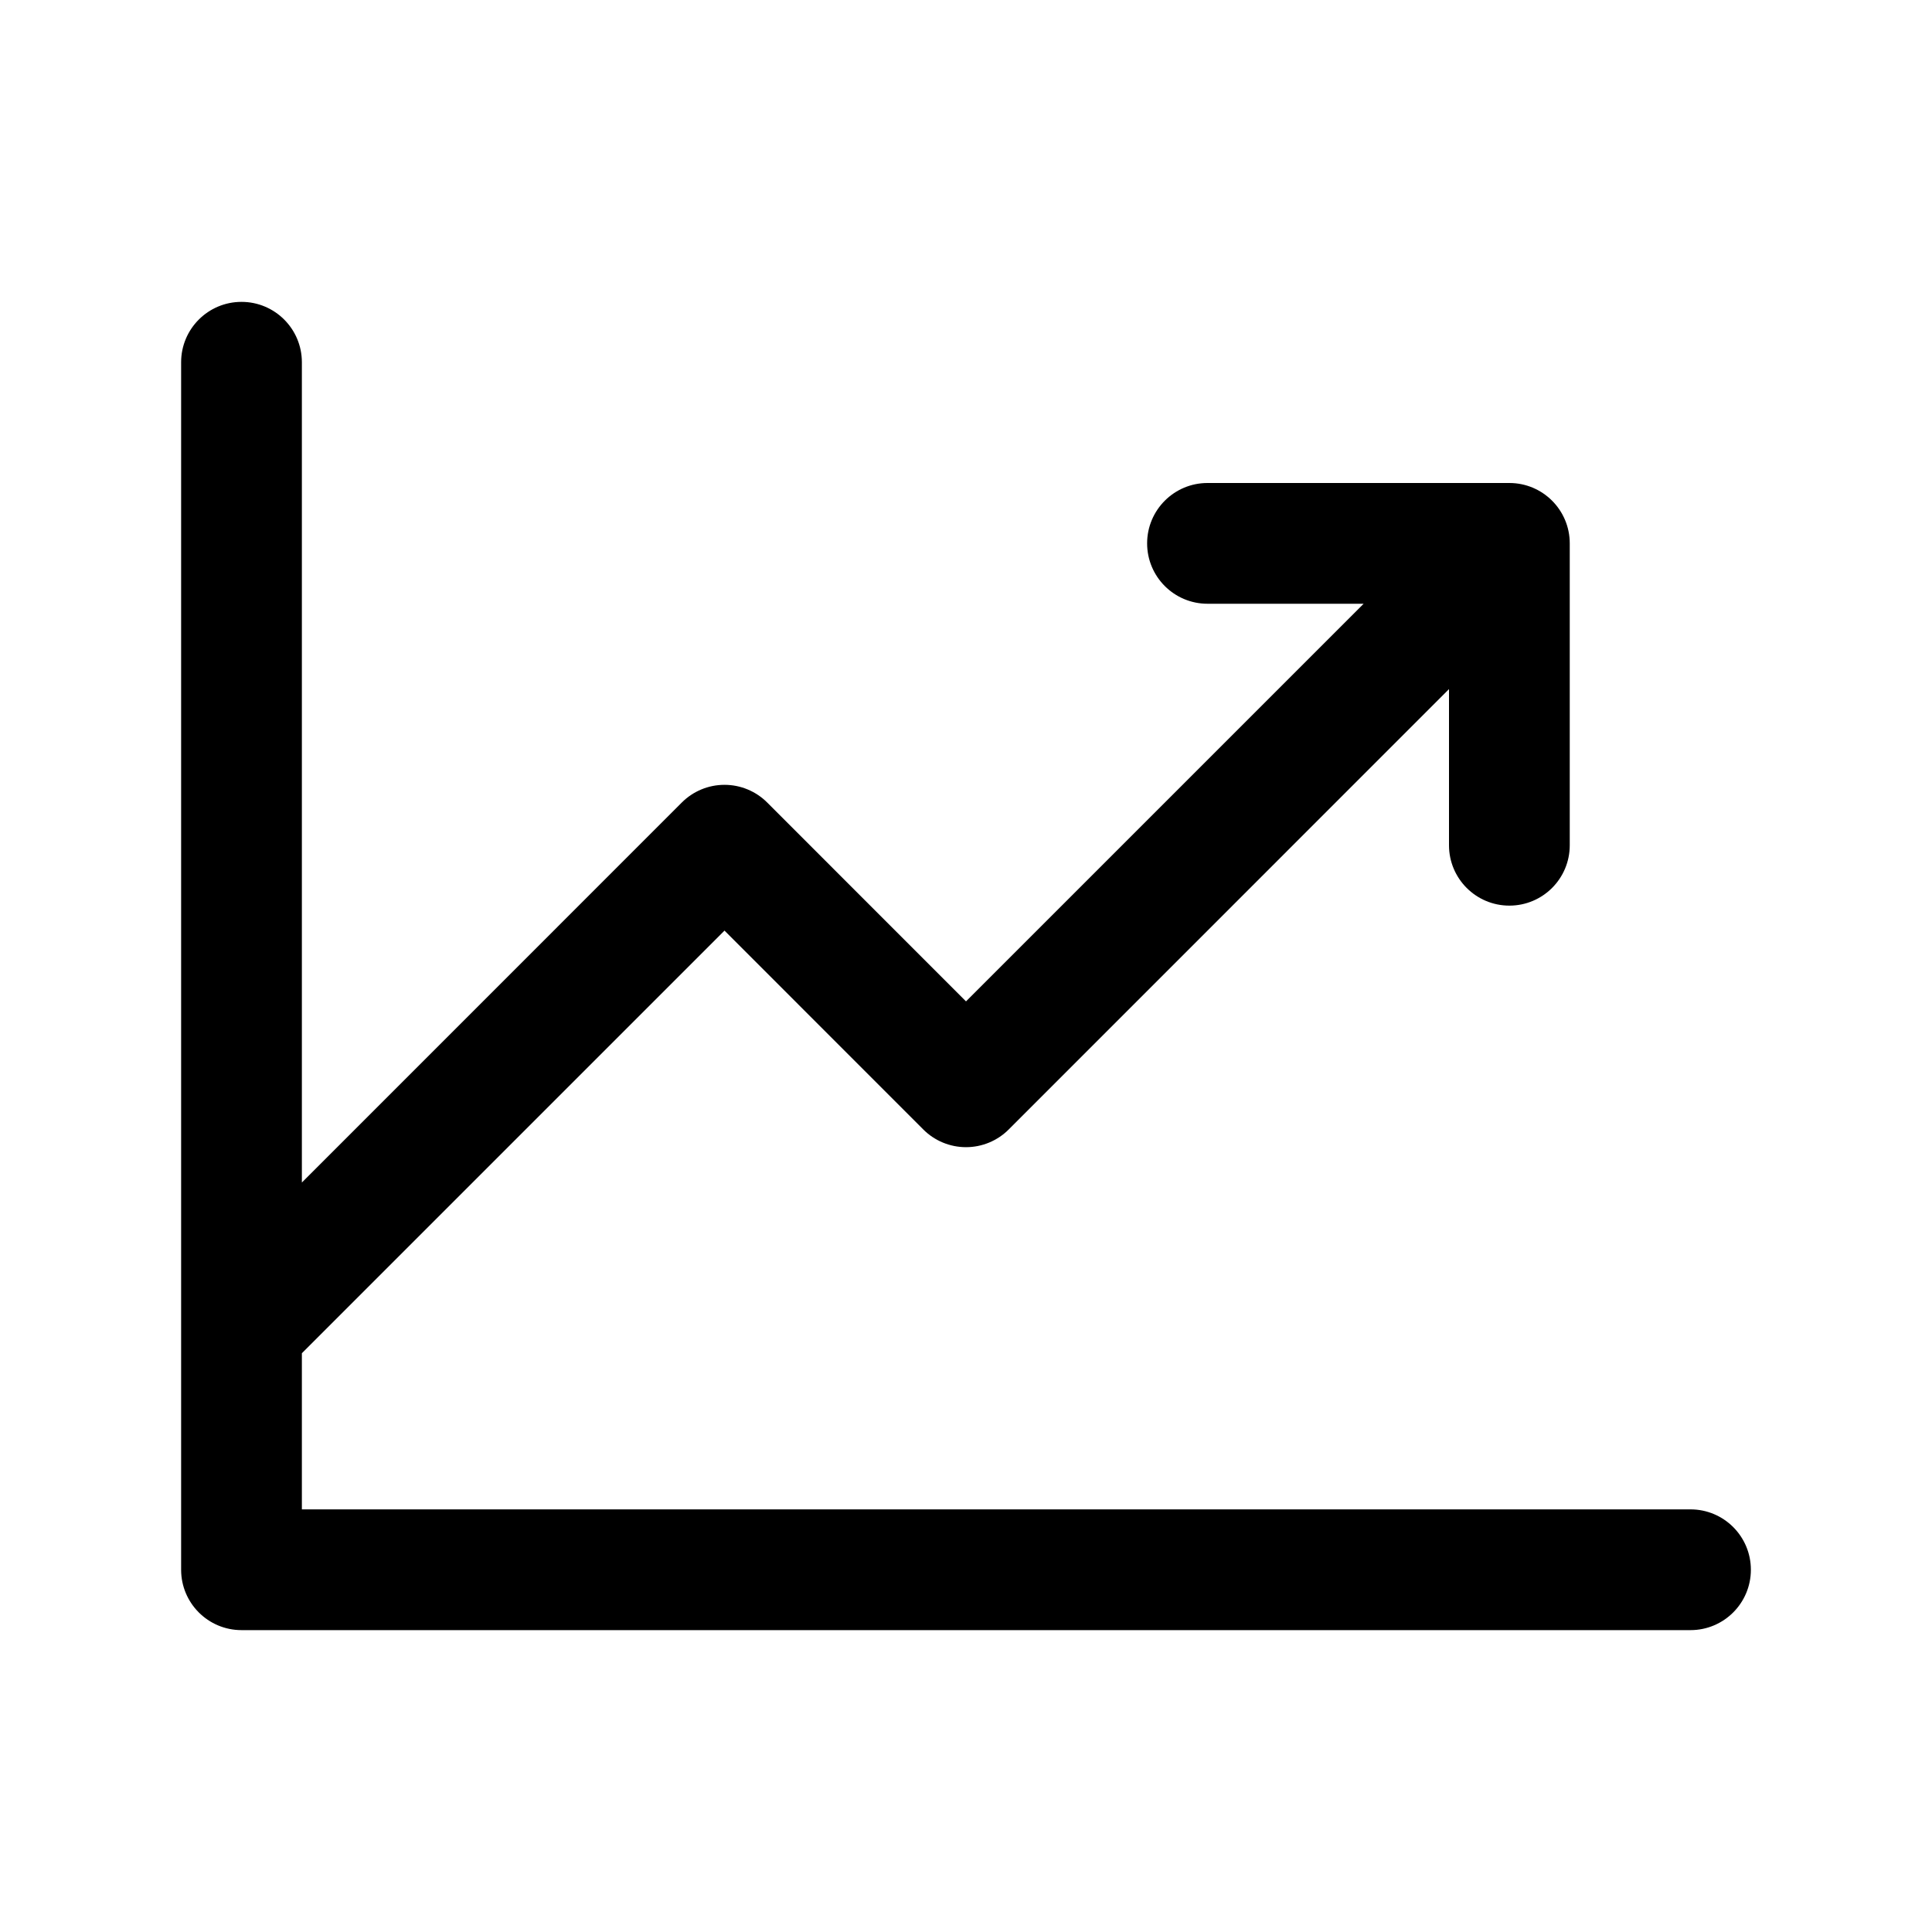
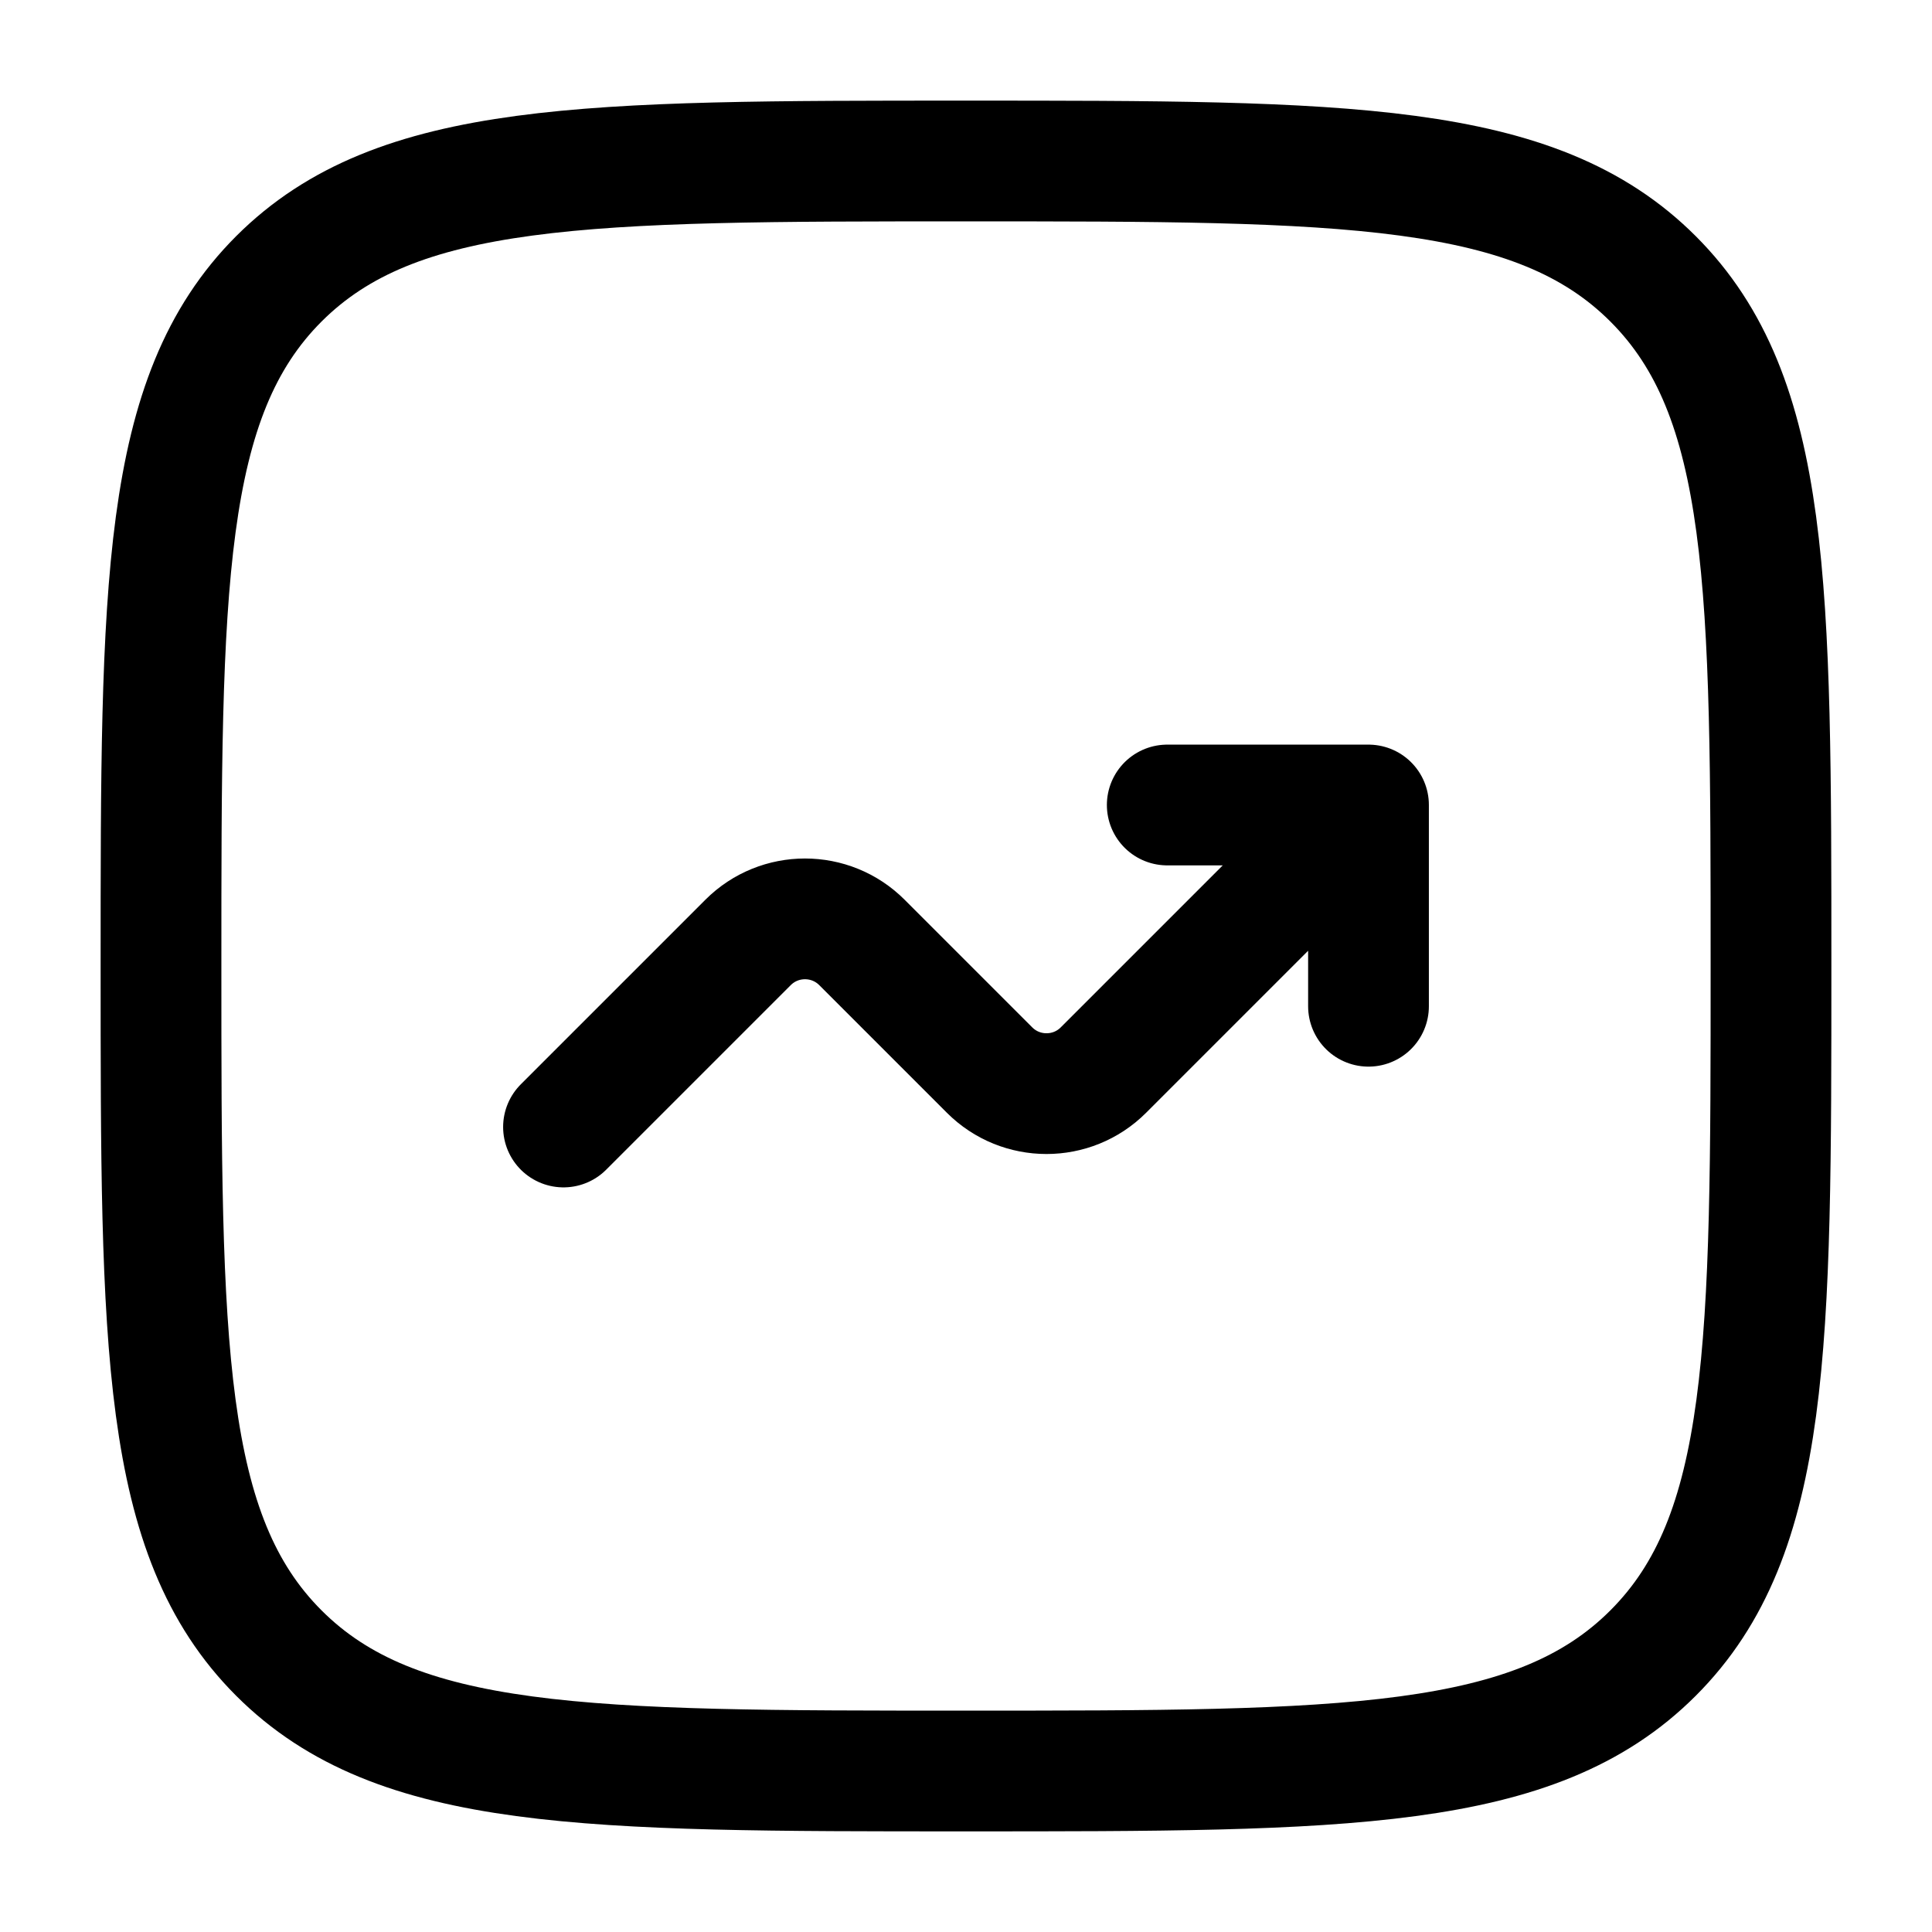
- <svg xmlns="http://www.w3.org/2000/svg" viewBox="0 0 256 256" fill="currentColor">
-   <path d="M232,208a8,8,0,0,1-8,8H32a8,8,0,0,1-8-8V48a8,8,0,0,1,16,0V156.69l50.34-50.35a8,8,0,0,1,11.32,0L128,132.69,180.69,80H160a8,8,0,0,1,0-16h40a8,8,0,0,1,8,8v40a8,8,0,0,1-16,0V91.31l-58.34,58.35a8,8,0,0,1-11.32,0L96,123.31l-56,56V200H224A8,8,0,0,1,232,208Z" />
+ <svg xmlns="http://www.w3.org/2000/svg" viewBox="0 0 24 24">
+   <g fill="none" stroke="currentColor" stroke-linecap="round" stroke-width="1.5">
+     <path d="M2 12C2 7.286 2 4.929 3.464 3.464C4.929 2 7.286 2 12 2C16.714 2 19.071 2 20.535 3.464C22 4.929 22 7.286 22 12C22 16.714 22 19.071 20.535 20.535C19.071 22 16.714 22 12 22C7.286 22 4.929 22 3.464 20.535C2 19.071 2 16.714 2 12Z" />
+     <path stroke-linejoin="round" d="M7 14L9.293 11.707C9.683 11.317 10.317 11.317 10.707 11.707L12.293 13.293C12.683 13.683 13.317 13.683 13.707 13.293L17 10M14.5 10H17V12.5" />
+   </g>
</svg>
